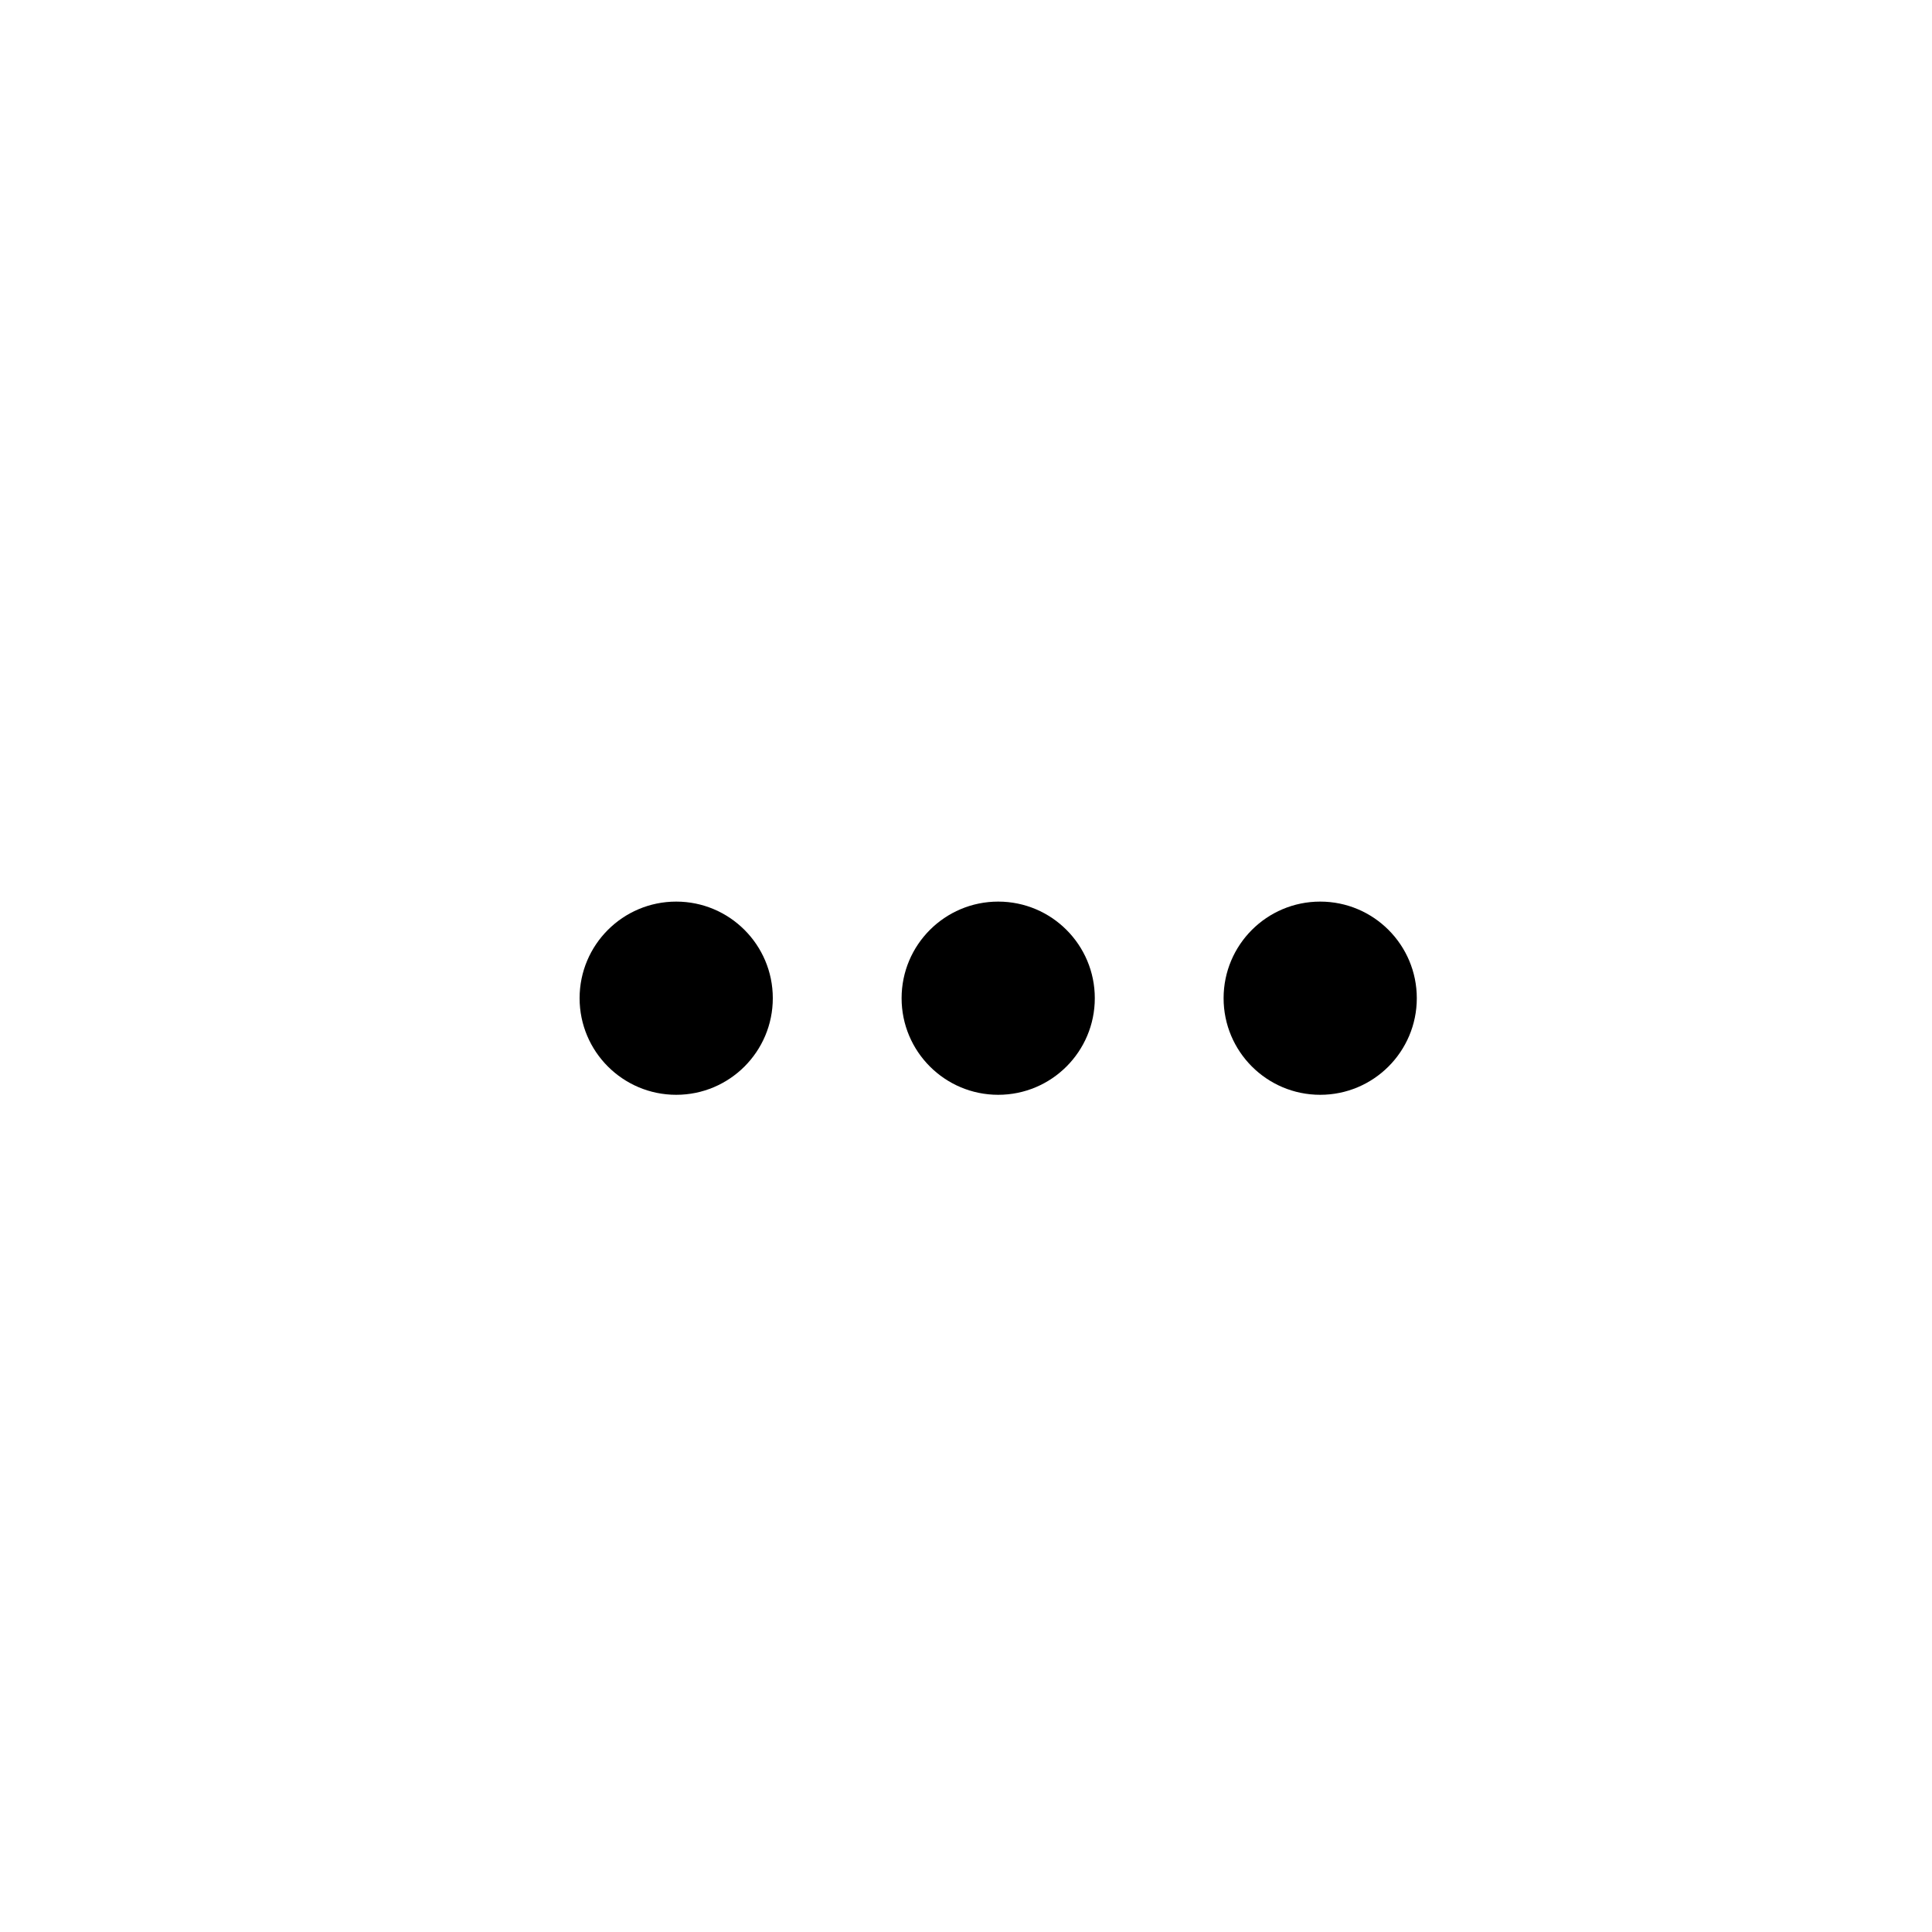
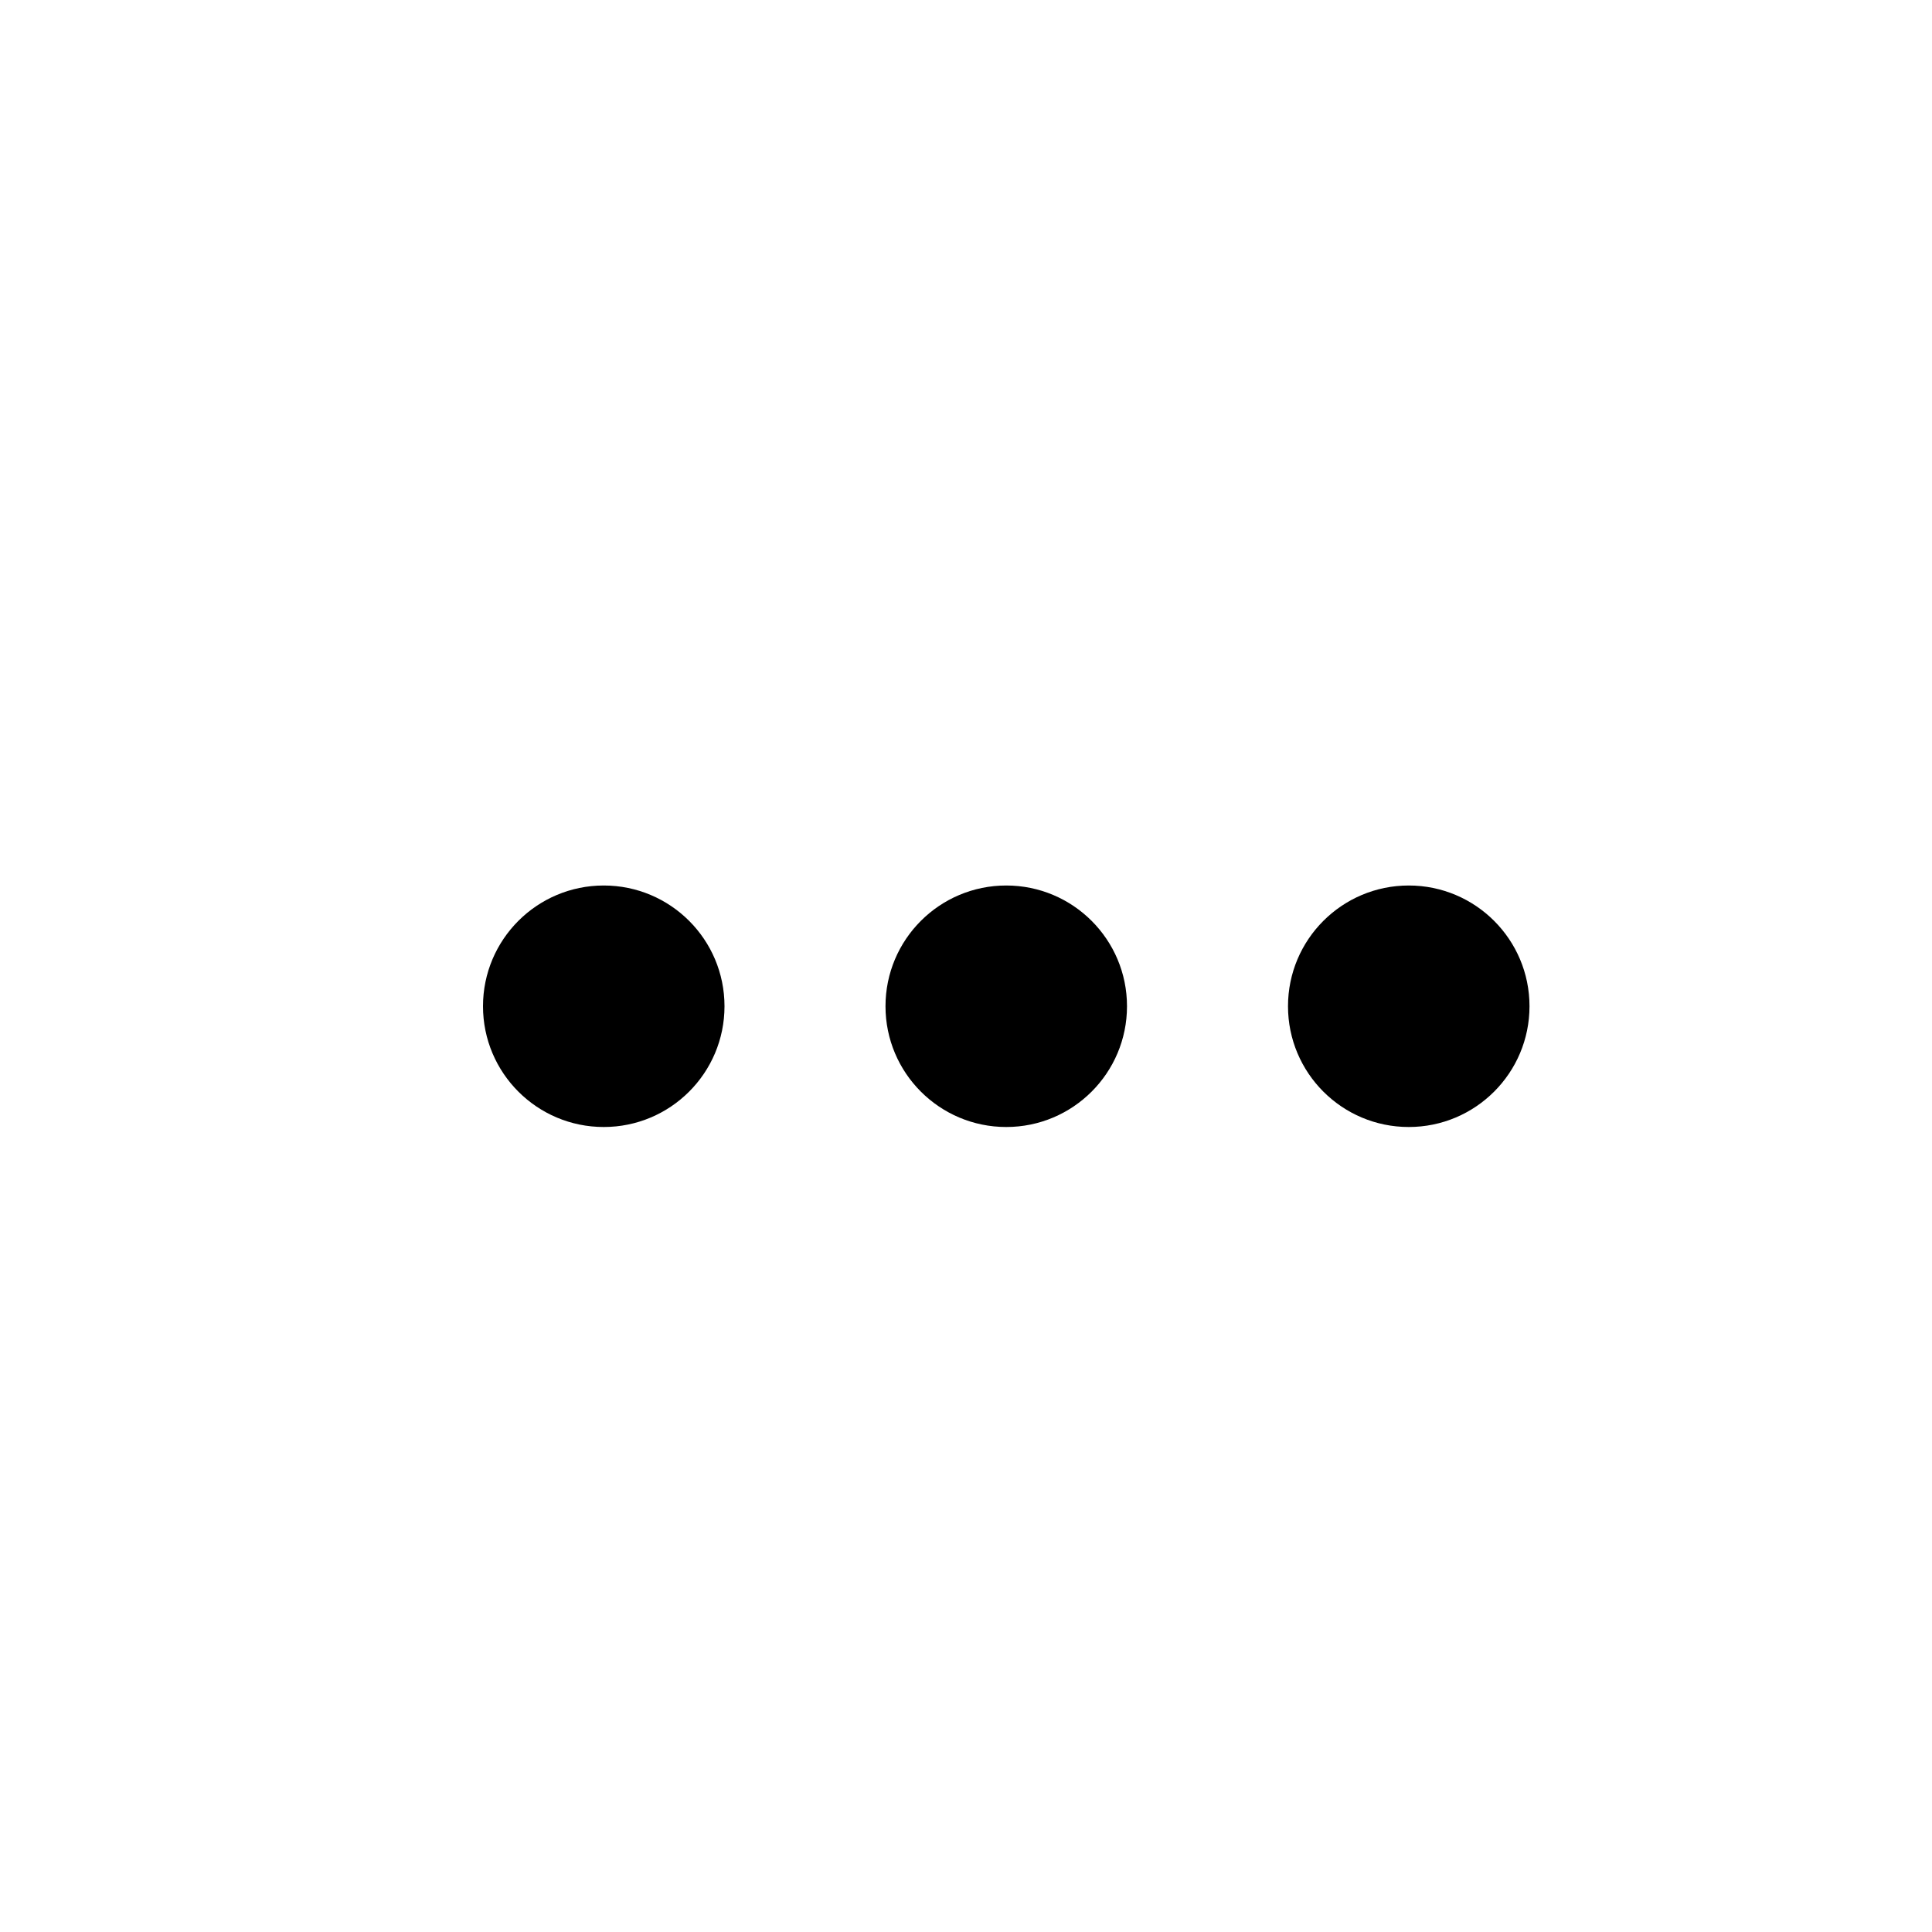
- <svg xmlns="http://www.w3.org/2000/svg" width="30" height="30" viewBox="0 0 30 30" fill="none">
-   <circle cx="10.5" cy="15.5" r="1.5" fill="black" />
-   <circle cx="15.5" cy="15.5" r="1.5" fill="black" />
-   <circle cx="20.5" cy="15.5" r="1.5" fill="black" />
+ <svg xmlns="http://www.w3.org/2000/svg" width="24" height="24" viewBox="0 0 24 24" fill="none">
+   <circle cx="7.5" cy="12.5" r="1.5" fill="black" />
+   <circle cx="12.5" cy="12.5" r="1.5" fill="black" />
+   <circle cx="17.5" cy="12.5" r="1.5" fill="black" />
</svg>
